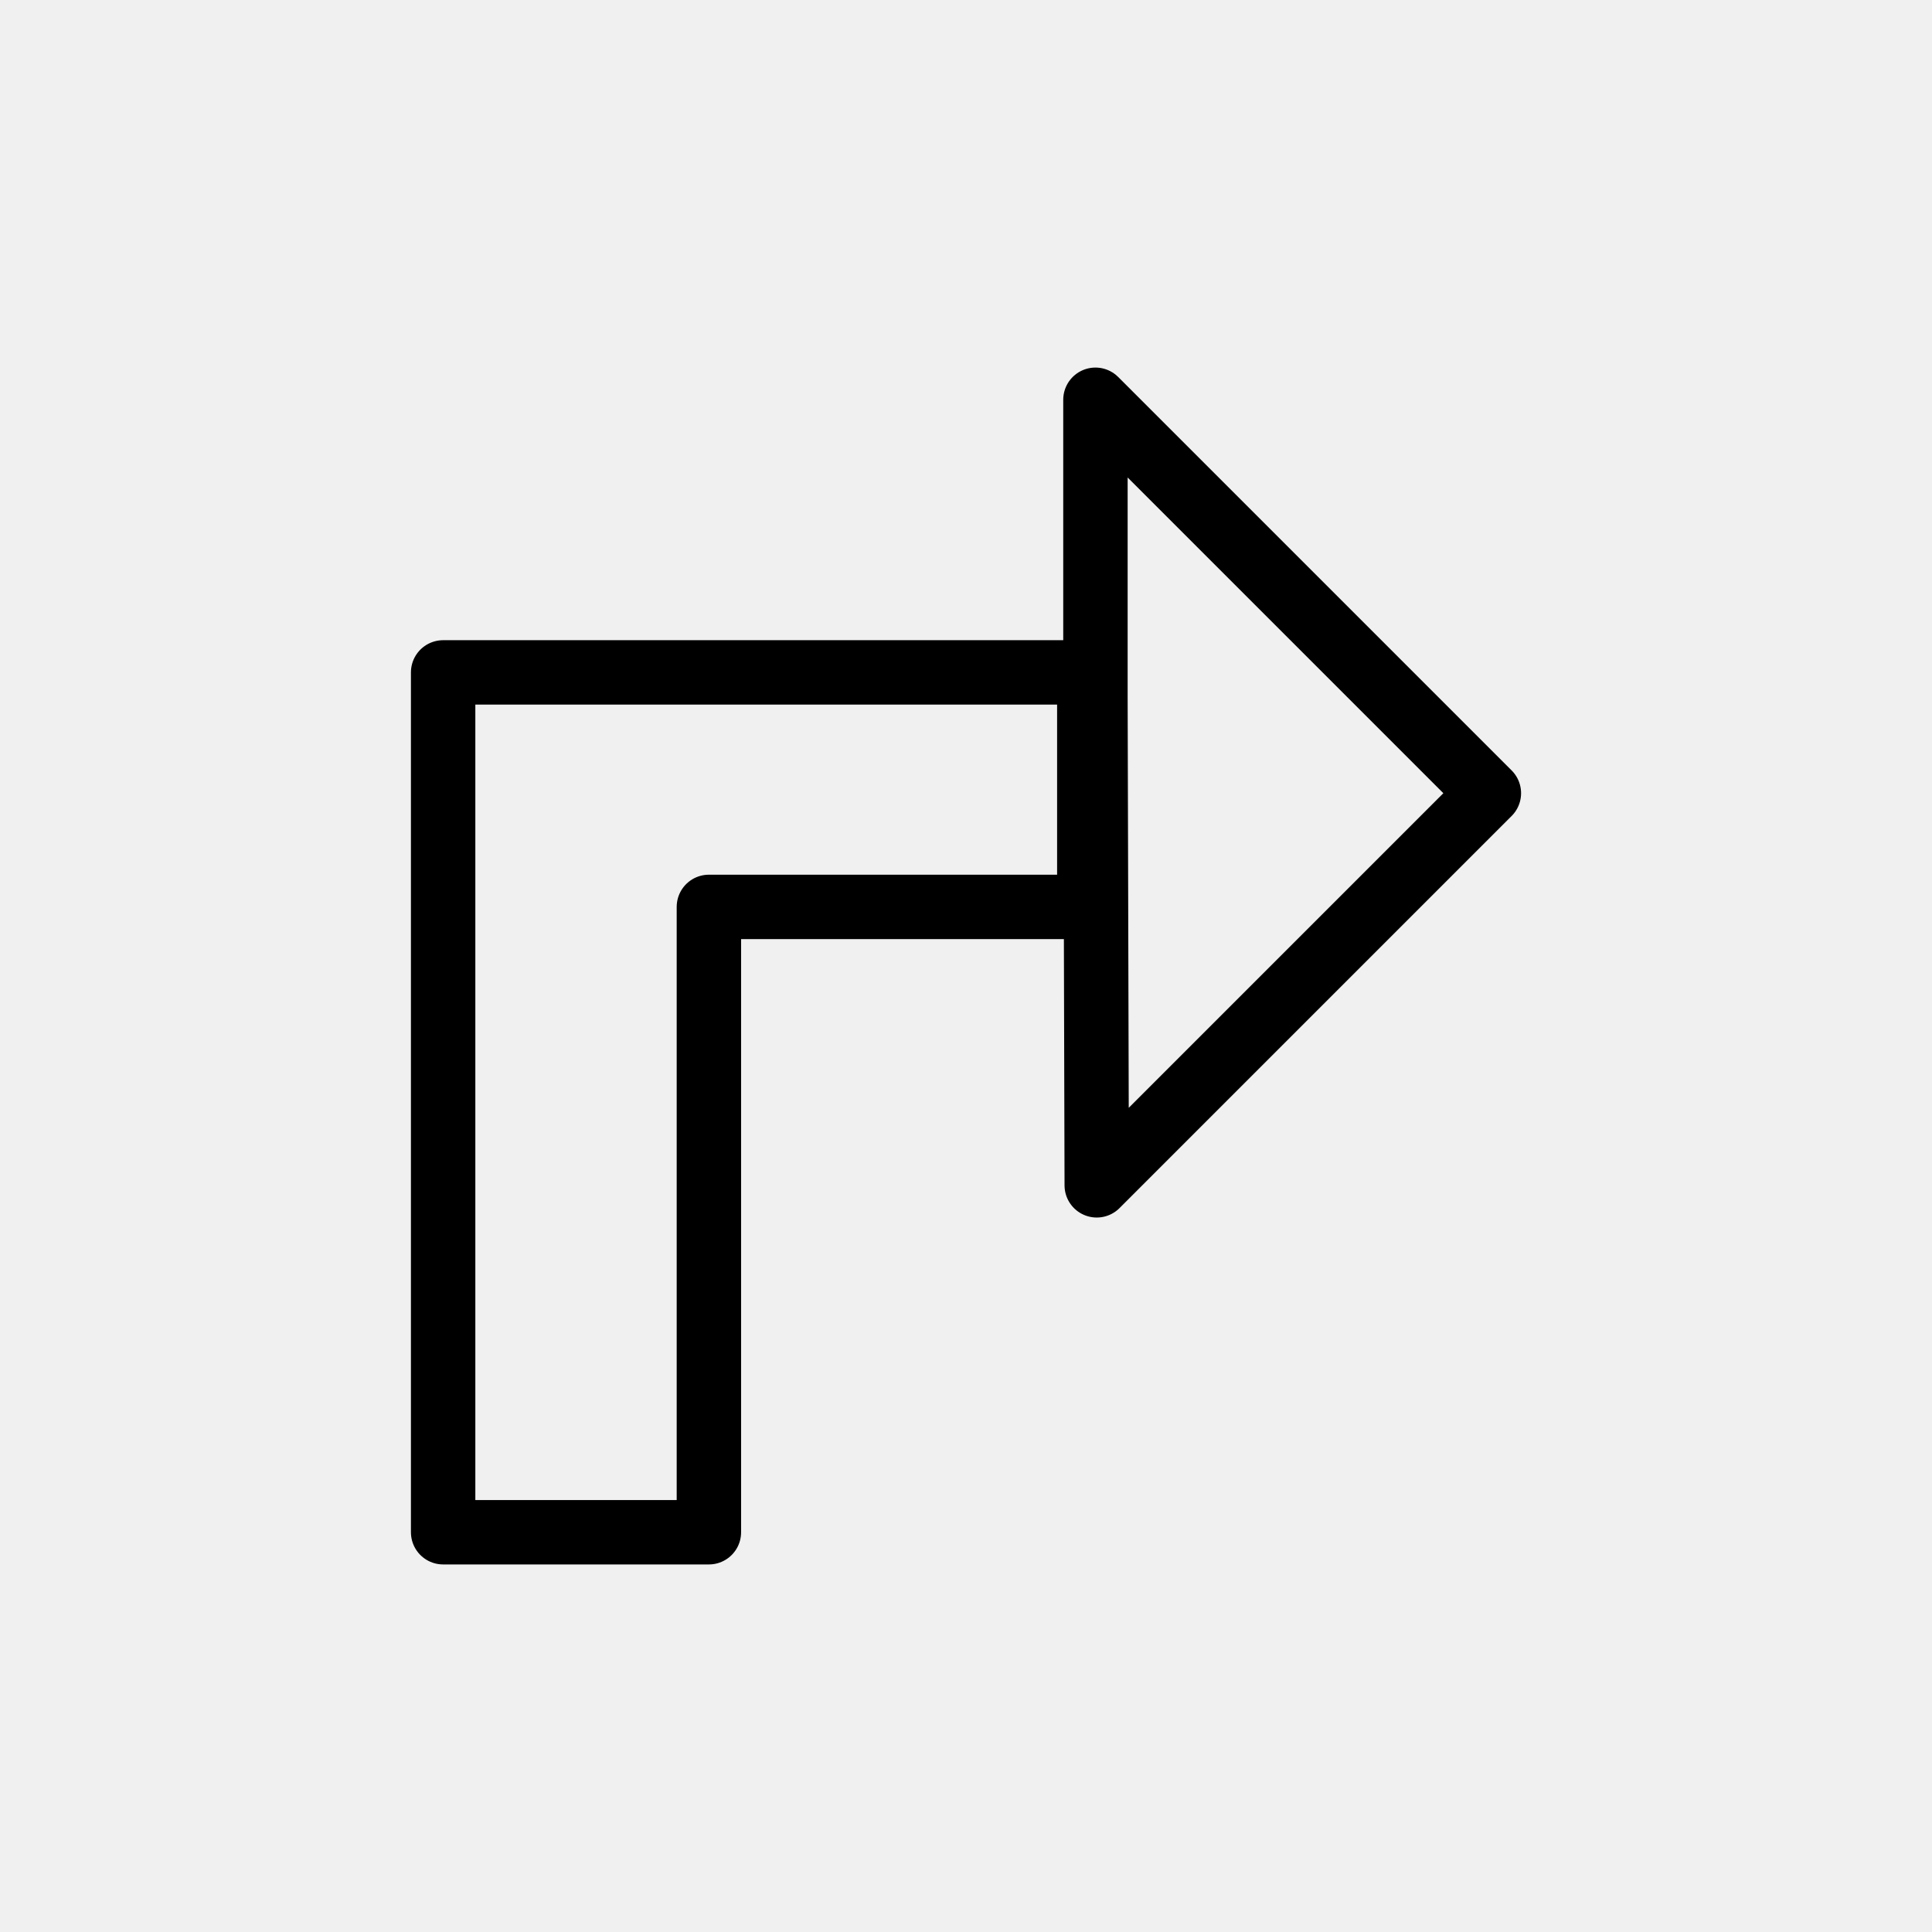
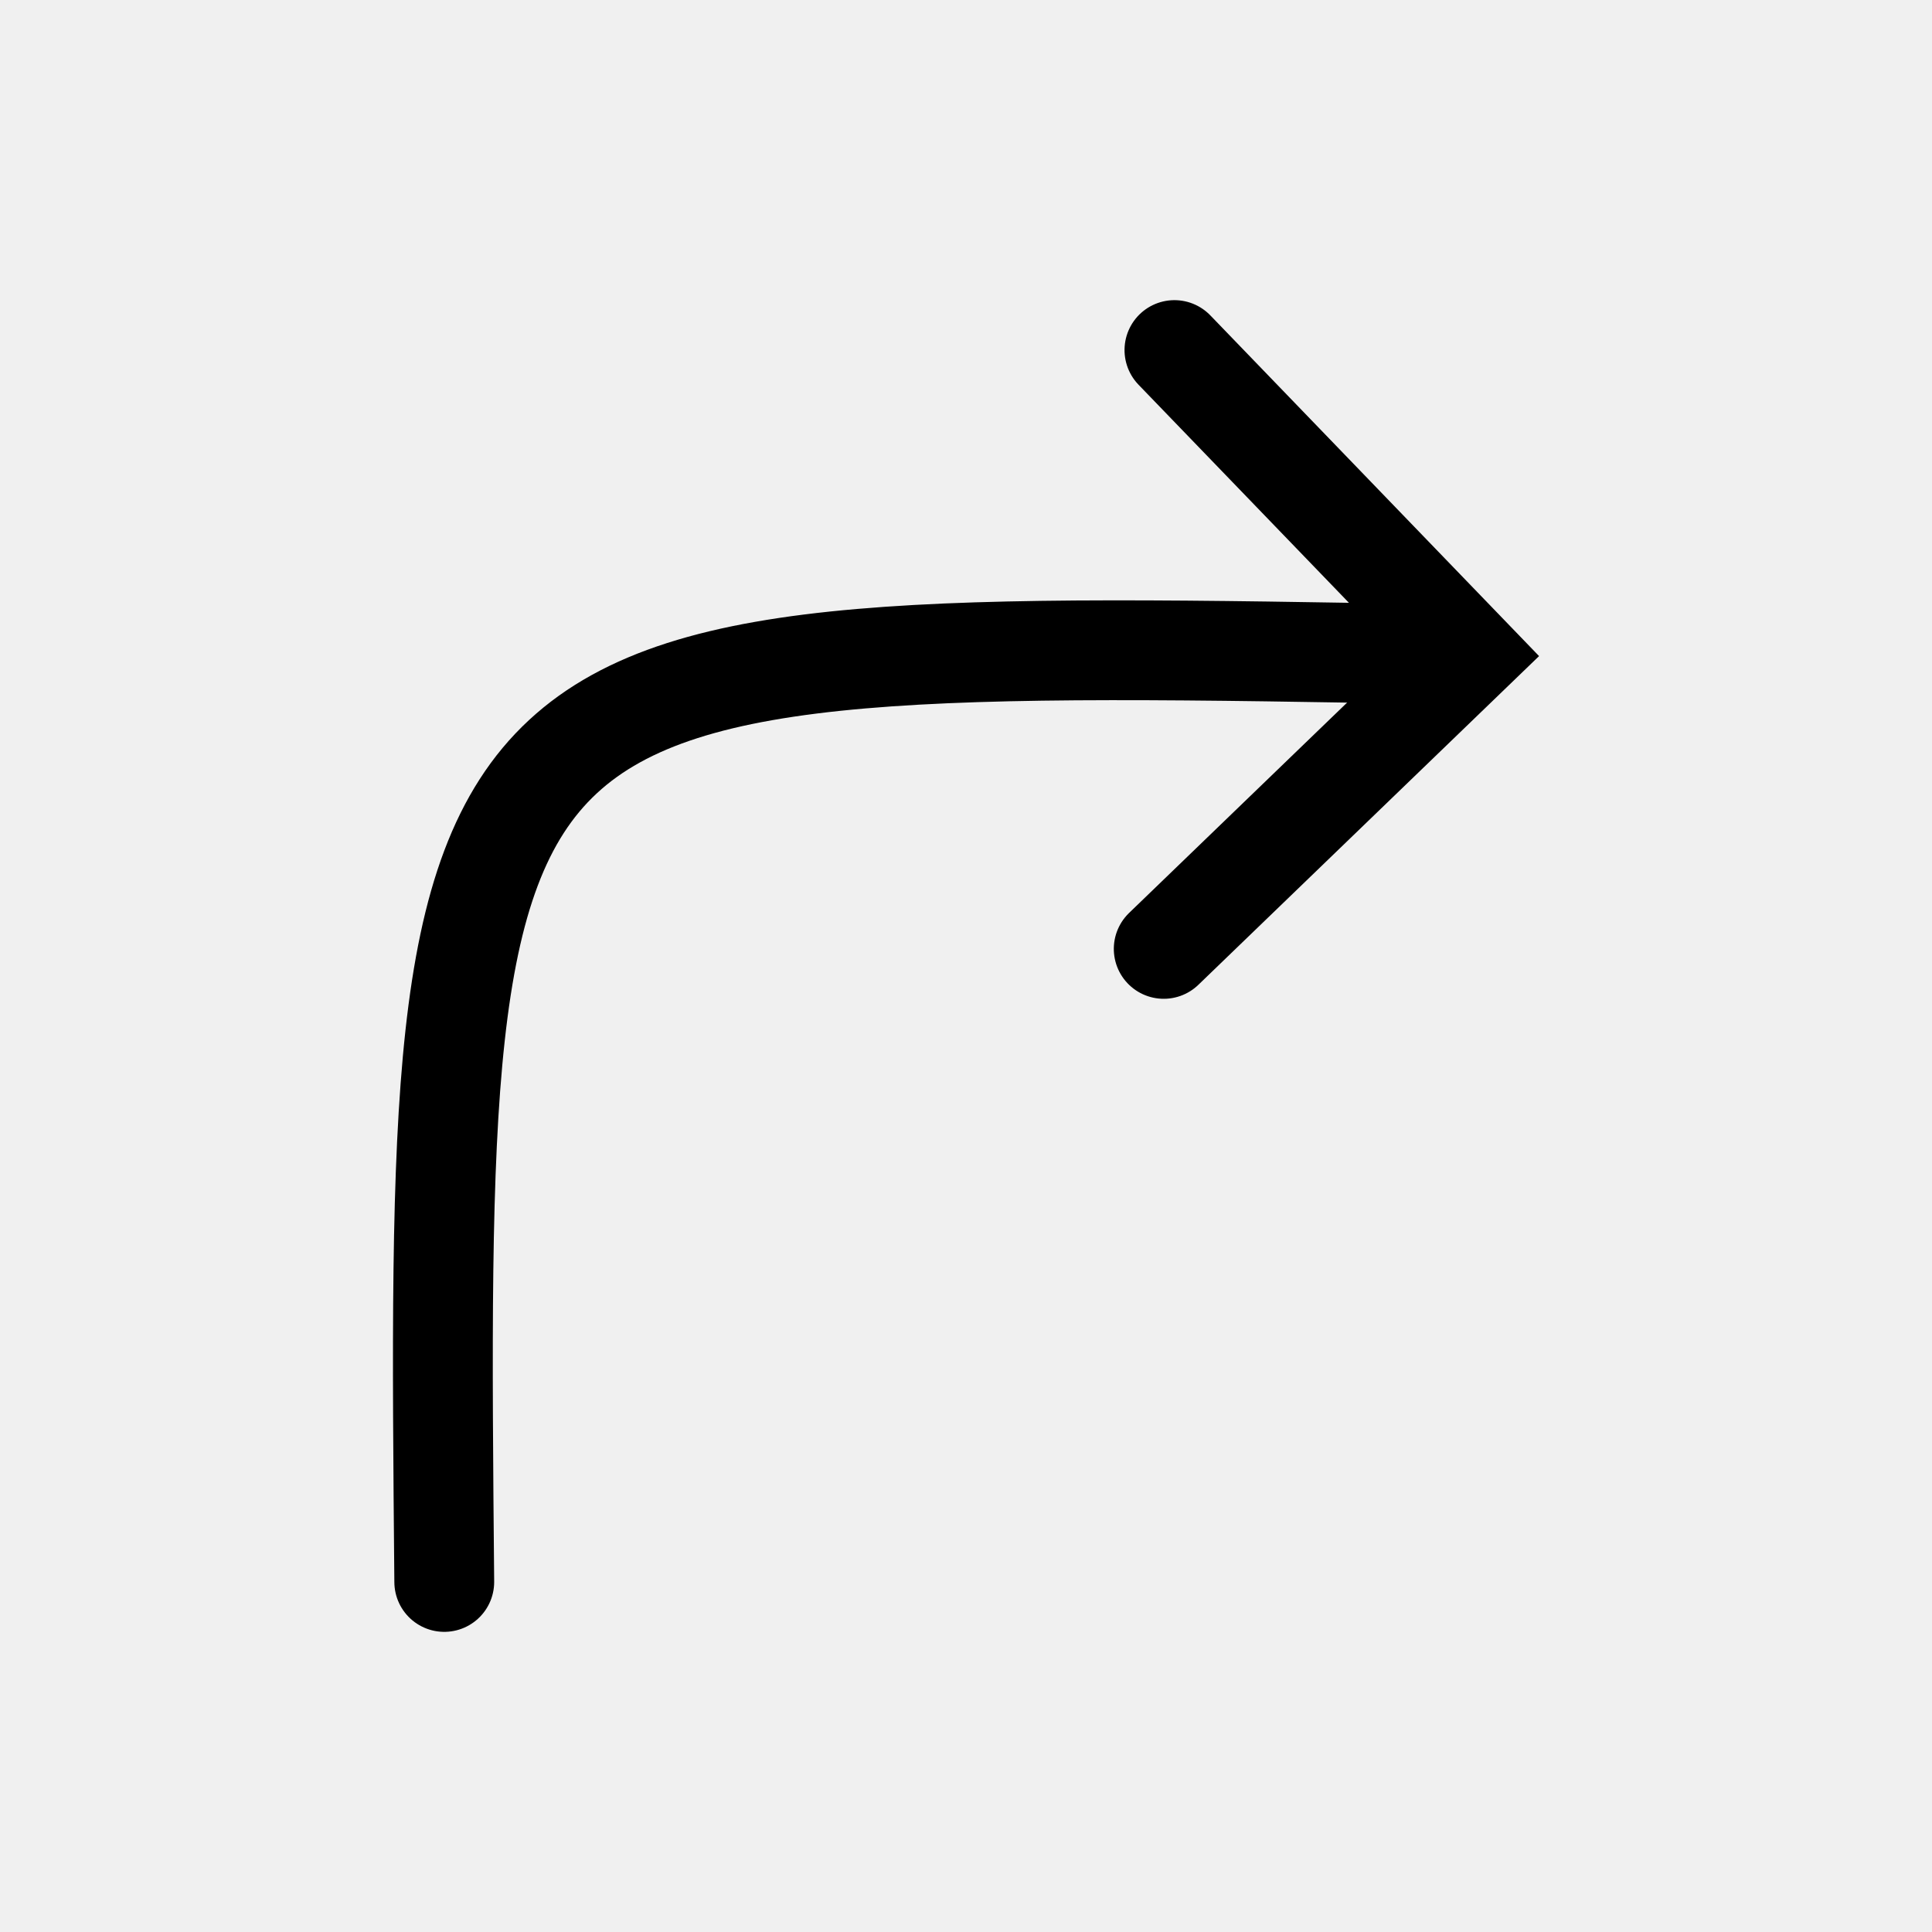
<svg xmlns="http://www.w3.org/2000/svg" xmlns:xlink="http://www.w3.org/1999/xlink" width="120" height="120" viewBox="0 0 120 120" version="1.1" id="svg1" xml:space="preserve">
  <defs id="defs1">
    <marker style="overflow:visible" id="marker26" refX="0" refY="0" orient="auto-start-reverse" markerWidth="1" markerHeight="1" viewBox="0 0 1 1" preserveAspectRatio="xMidYMid">
      <path style="fill:none;stroke:context-stroke;stroke-width:1;stroke-linecap:round" d="M 3,-3 0,0 3,3" transform="rotate(180,0.125,0)" id="path26" />
    </marker>
    <marker style="overflow:visible" id="marker25" refX="0" refY="0" orient="auto-start-reverse" markerWidth="1" markerHeight="1" viewBox="0 0 1 1" preserveAspectRatio="xMidYMid">
      <path style="fill:none;stroke:context-stroke;stroke-width:1;stroke-linecap:round" d="M 3,-3 0,0 3,3" transform="rotate(180,0.125,0)" id="path25" />
    </marker>
    <path id="MJX-11-NCM-I-1D45B" d="M 537,137 C 514,58 481,18 440,18 c -13,0 -20,10 -20,29 0,14 6,37 18,68 40,109 60,181 60,218 0,70 -47,109 -117,109 -59,0 -110,-26 -151,-79 -8,44 -43,79 -94,79 -56,0 -78,-52 -92,-97 -10,-32 -15,-51 -15,-58 0,-9 5,-14 16,-14 5,0 8,1 11,3 5,9 8,16 9,23 18,76 41,114 68,114 18,0 27,-14 27,-42 0,-13 -5,-40 -16,-81 L 87,63 C 84,50 78,24 78,19 c 0,-20 11,-30 33,-30 19,0 33,10 40,30 2,5 8,30 19,73 l 21,89 30,114 c 11,23 28,46 49,70 29,32 65,48 108,48 33,0 49,-22 49,-65 0,-38 -21,-114 -64,-228 -7,-18 -10,-33 -10,-46 0,-49 37,-85 85,-85 44,0 79,25 104,75 19,40 29,67 29,80 0,9 -5,14 -16,14 -3,0 -18,-9 -18,-21 z" />
    <path id="MJX-6-NCM-I-1D448" d="m 642,680 c -19,0 -83,3 -102,3 -15,0 -22,-8 -22,-24 0,-9 7,-14 21,-15 43,0 64,-13 64,-39 0,-6 -1,-13 -3,-20 L 511,232 C 496,175 467,126 424,84 377,39 325,17 269,17 195,17 152,67 152,141 l 1,9 c 0,19 3,41 10,67 l 96,385 c 5,21 14,34 27,39 6,2 23,3 52,3 26,0 37,0 37,24 0,10 -6,15 -17,15 l -127,-3 -127,3 c -16,0 -23,-9 -23,-24 0,-7 3,-12 8,-13 10,-1 18,-2 23,-2 31,-1 49,-3 54,-4 5,-1 7,-4 7,-9 0,-2 -1,-9 -4,-20 L 74,230 c -5,-19 -7,-38 -7,-58 0,-115 83,-194 198,-194 65,0 125,25 180,76 53,48 87,104 103,169 l 88,351 c 13,51 41,69 103,70 14,1 21,9 21,24 v 4 c -3,7 -8,11 -17,11 -19,0 -82,-3 -101,-3 z" />
    <path id="MJX-6-NCM-N-2062" d="" />
    <path id="MJX-6-NCM-I-1D443" d="M 555,683 H 235 c -23,0 -34,-1 -34,-23 0,-11 11,-16 33,-16 20,0 60,3 60,-13 0,-2 -1,-8 -4,-18 L 158,82 C 152,60 142,47 128,42 121,40 103,39 72,39 50,39 40,37 40,16 40,5 46,0 59,0 l 125,3 64,-1 c 11,0 51,-2 64,-2 16,0 24,8 24,24 0,10 -11,15 -32,15 -40,0 -60,4 -60,13 0,0 1,3 3,16 l 60,244 h 165 c 65,0 127,20 185,59 65,43 97,96 97,159 0,99 -94,153 -199,153 m -31,-39 c 87,0 130,-30 130,-90 0,-56 -28,-131 -57,-157 -38,-34 -88,-51 -150,-51 H 313 l 66,264 c 8,34 8,34 50,34 z" />
    <path id="MJX-12-NCM-N-31-7" d="M 269,666 C 228,624 168,603 89,603 v -39 c 52,0 95,8 128,24 V 82 c 0,-18 -4,-30 -13,-35 -9,-5 -34,-8 -74,-8 H 95 V 0 c 25,2 79,3 162,3 83,0 137,-1 162,-3 v 39 h -35 c -41,0 -66,3 -74,8 -8,5 -13,17 -13,35 v 554 c 0,24 -2,30 -28,30 z" />
    <path id="MJX-11-NCM-I-1D45B-7" d="M 537,137 C 514,58 481,18 440,18 c -13,0 -20,10 -20,29 0,14 6,37 18,68 40,109 60,181 60,218 0,70 -47,109 -117,109 -59,0 -110,-26 -151,-79 -8,44 -43,79 -94,79 -56,0 -78,-52 -92,-97 -10,-32 -15,-51 -15,-58 0,-9 5,-14 16,-14 5,0 8,1 11,3 5,9 8,16 9,23 18,76 41,114 68,114 18,0 27,-14 27,-42 0,-13 -5,-40 -16,-81 L 87,63 C 84,50 78,24 78,19 c 0,-20 11,-30 33,-30 19,0 33,10 40,30 2,5 8,30 19,73 l 21,89 30,114 c 11,23 28,46 49,70 29,32 65,48 108,48 33,0 49,-22 49,-65 0,-38 -21,-114 -64,-228 -7,-18 -10,-33 -10,-46 0,-49 37,-85 85,-85 44,0 79,25 104,75 19,40 29,67 29,80 0,9 -5,14 -16,14 -3,0 -18,-9 -18,-21 z" />
    <path id="MJX-7-NCM-I-1D434" d="m 137,3 c 18,0 80,-3 99,-3 15,0 22,8 22,23 0,9 -6,15 -19,16 -29,1 -43,11 -43,30 0,9 9,29 28,59 27,45 46,78 59,100 h 243 c 0,-7 1,-21 4,-43 7,-73 11,-113 11,-118 0,-19 -22,-28 -67,-28 -19,0 -28,-8 -28,-24 0,-10 6,-15 18,-15 24,0 100,3 124,3 20,0 91,-3 111,-3 15,0 22,8 22,24 0,10 -9,15 -27,15 -28,0 -45,2 -50,5 -5,3 -9,12 -10,27 l -60,618 c -3,19 -2,27 -23,27 -12,0 -22,-6 -29,-19 L 178,120 C 148,70 108,43 59,39 43,38 35,30 35,15 35,5 41,0 52,0 68,0 121,3 137,3 M 492,577 522,267 H 307 Z" />
    <path id="MJX-8-NCM-I-1D435" d="m 756,543 c 0,91 -90,140 -188,140 H 236 c -23,0 -33,-1 -33,-24 0,-16 20,-15 32,-15 30,-1 48,-3 53,-4 5,-1 7,-4 7,-9 0,-2 -1,-8 -4,-18 L 159,82 C 154,60 144,47 129,42 122,40 104,39 73,39 52,39 42,31 42,15 42,5 52,0 73,0 h 353 c 65,0 125,20 182,59 63,43 95,96 95,158 0,79 -65,127 -136,141 88,21 189,88 189,185 M 554,644 c 69,0 104,-32 104,-97 0,-51 -20,-93 -62,-127 -42,-34 -89,-50 -140,-50 H 317 l 60,240 c 8,34 8,34 50,34 M 582,299 c 14,-23 21,-46 21,-71 C 603,176 583,131 542,94 501,57 455,39 402,39 H 267 c -10,0 -17,0 -21,1 -6,0 -9,2 -9,5 0,1 0,4 1,8 31,127 55,223 71,287 h 184 c 43,0 72,-14 89,-41 z" />
    <path id="MJX-7-NCM-I-1D436" d="m 148,218 c 0,128 56,258 119,330 51,59 139,118 238,118 104,0 155,-79 155,-187 0,-9 -3,-41 -3,-50 0,-9 6,-14 19,-14 5,0 9,1 12,2 5,7 8,14 10,21 l 62,253 c 0,9 -5,14 -15,14 -4,0 -10,-4 -18,-13 L 662,619 C 623,676 568,705 497,705 442,705 388,692 333,667 222,615 141,533 89,421 63,366 50,310 50,253 50,173 75,108 126,56 177,4 242,-22 322,-22 c 79,0 151,29 216,86 27,23 50,51 69,82 27,45 41,76 41,95 0,9 -5,14 -16,14 -9,0 -14,-4 -16,-13 C 595,177 562,125 517,88 460,41 400,17 338,17 218,17 148,98 148,218 Z" />
    <path id="MJX-10-NCM-I-1D446" d="m 133,157 c 0,24 3,44 8,60 0,10 -5,15 -16,15 -5,0 -9,-2 -11,-4 C 109,223 52,8 52,-8 c 0,-9 5,-14 15,-14 5,0 12,5 21,16 l 45,53 c 35,-46 91,-69 167,-69 66,0 124,27 176,80 52,53 78,112 78,178 0,47 -16,87 -49,119 -15,13 -35,24 -60,33 -23,5 -45,11 -67,17 l -66,18 c -33,9 -58,46 -58,86 0,43 17,80 52,112 35,32 74,48 117,48 92,0 138,-50 138,-149 0,-18 -4,-38 -4,-55 v -3 c 3,-7 8,-11 16,-11 9,0 15,8 19,23 l 53,217 c 0,9 -5,14 -15,14 -5,0 -12,-5 -21,-16 l -43,-52 c -28,45 -75,68 -142,68 -63,0 -120,-24 -170,-71 -52,-48 -78,-103 -78,-166 0,-72 47,-129 106,-145 L 387,296 C 441,281 475,262 475,195 475,149 457,108 422,72 387,36 347,17 302,17 204,17 133,60 133,157 Z" />
    <path id="MJX-9-NCM-I-1D447" d="m 344,631 c 0,-3 -1,-10 -4,-20 L 208,83 C 204,68 200,59 197,55 188,44 154,39 94,39 63,39 49,42 49,16 49,5 56,0 69,0 120,0 192,4 235,3 l 82,-1 c 14,0 69,-2 86,-2 17,0 25,8 25,24 0,10 -12,15 -37,15 -52,0 -82,2 -91,7 -3,2 -5,6 -5,12 l 135,545 c 3,14 6,23 9,26 4,6 28,9 72,9 55,0 93,-4 112,-13 19,-9 29,-30 29,-64 0,-18 -3,-44 -8,-78 -2,-8 -3,-14 -3,-19 0,-11 5,-17 16,-17 9,0 15,9 18,26 l 27,172 c 1,5 2,11 2,17 0,10 -10,15 -31,15 H 125 C 99,677 97,674 89,655 L 30,481 c -3,-9 -5,-15 -6,-19 0,-10 5,-15 16,-15 8,0 15,8 20,23 25,73 50,118 73,137 26,21 76,31 149,31 h 39 c 11,0 23,1 23,-7 z" />
    <marker style="overflow:visible" id="marker7-7" refX="0" refY="0" orient="auto-start-reverse" markerWidth="1" markerHeight="1" viewBox="0 0 1 1" preserveAspectRatio="xMidYMid">
      <path style="fill:context-stroke;fill-rule:evenodd;stroke:none" d="M 0,0 5,-5 -12.5,0 5,5 Z" transform="scale(-0.5)" id="path7-5" />
    </marker>
  </defs>
  <g id="layer9-0-5" style="display:none" transform="matrix(1.142857,0,0,1.142857,-10.47141,-2.900159)">
    <g id="g2" transform="translate(-0.3824396)">
      <rect style="fill:none;stroke:#000000;stroke-width:2.625;stroke-linecap:butt;stroke-linejoin:round;stroke-miterlimit:4;stroke-dasharray:none" id="rect5-6-6" width="54.25" height="18.971" x="11.35" y="23.975" ry="0" />
      <rect style="fill:none;stroke:#000000;stroke-width:2.625;stroke-linecap:butt;stroke-linejoin:round;stroke-miterlimit:4;stroke-dasharray:none" id="rect5-3-1-2" width="54.25" height="18.971" x="11.35" y="67.129" ry="0" />
      <path style="display:inline;fill:none;stroke:#000000;stroke-width:2.188;stroke-linecap:butt;stroke-miterlimit:4;stroke-dasharray:none;marker-end:url(#marker7-7)" d="m 75.071,32.549 c 10.136,6.458 12.622,26.699 3.464,38.52" id="path1-3-1" />
      <ellipse style="display:inline;fill:#000000;fill-opacity:1;stroke:#000000;stroke-width:1.75;stroke-linecap:butt;stroke-miterlimit:4;stroke-dasharray:none;stroke-opacity:1" id="path10-2" cx="75.747" cy="32.837" rx="1.685" ry="1.687" />
      <use data-c="1D45B" xlink:href="#MJX-11-NCM-I-1D45B" id="use1-3" transform="matrix(0.04322879,0,0,-0.05100165,88.14502,66.0285)" style="display:inline;fill:#000000;stroke:#000000;stroke-width:0" />
    </g>
  </g>
  <g id="g17" style="display:none" transform="matrix(1.142857,0,0,1.142857,-10.47141,-2.900159)">
    <g id="g15" transform="translate(-0.3824396)">
      <rect style="fill:none;stroke:#000000;stroke-width:2.625;stroke-linecap:butt;stroke-linejoin:round;stroke-miterlimit:4;stroke-dasharray:none" id="rect11" width="54.25" height="18.971" x="11.35" y="23.975" ry="0" />
      <rect style="fill:none;stroke:#000000;stroke-width:2.625;stroke-linecap:butt;stroke-linejoin:round;stroke-miterlimit:4;stroke-dasharray:none" id="rect12" width="54.25" height="18.971" x="11.35" y="67.129" ry="0" />
      <path style="display:inline;fill:none;stroke:#000000;stroke-width:2.188;stroke-linecap:butt;stroke-miterlimit:4;stroke-dasharray:none;marker-end:url(#marker7-7)" d="m 75.071,32.549 c 10.136,6.458 12.622,26.699 3.464,38.52" id="path12" />
      <ellipse style="display:inline;fill:#000000;fill-opacity:1;stroke:#000000;stroke-width:1.75;stroke-linecap:butt;stroke-miterlimit:4;stroke-dasharray:none;stroke-opacity:1" id="ellipse12" cx="75.747" cy="32.837" rx="1.685" ry="1.687" />
    </g>
    <use data-c="31" xlink:href="#MJX-12-NCM-N-31-7" id="use1-28-6-3" transform="matrix(0.05473826,0,0,-0.04672347,87.32164,70.59656)" style="display:inline;fill:#000000;stroke:#000000;stroke-width:0" />
  </g>
  <g id="layer5" style="display:none">
    <g id="g8" transform="translate(0.02675724,-0.188818)">
      <rect style="fill:none;stroke:#8a3ffc;stroke-width:5;stroke-linecap:butt;stroke-linejoin:round;stroke-dasharray:none;stroke-opacity:1" id="rect6" width="84.853" height="2.912" x="16.617" y="38.672" />
      <path style="fill:none;stroke:#8a3ffc;stroke-width:6.6;stroke-linecap:butt;stroke-linejoin:round;stroke-dasharray:none;stroke-opacity:1" d="M 68.943,80.08 C 19.614,79.263 12.124,84.793 15.203,50.912" id="path8" />
      <circle style="fill:#ffffff;stroke:#8a3ffc;stroke-width:2;stroke-linecap:butt;stroke-linejoin:round;stroke-dasharray:none;stroke-opacity:1" id="path4" cx="14.761" cy="40.128" r="12.993" />
      <circle style="display:inline;fill:#ffffff;stroke:#8a3ffc;stroke-width:2;stroke-linecap:butt;stroke-linejoin:round;stroke-dasharray:none;stroke-opacity:1" id="path4-35" cx="105.186" cy="40.128" r="12.993" />
      <circle style="display:inline;fill:#ffffff;stroke:#8a3ffc;stroke-width:2;stroke-linecap:butt;stroke-linejoin:round;stroke-dasharray:none;stroke-opacity:1" id="path4-35-6" cx="79.905" cy="80.25" r="12.993" />
    </g>
  </g>
  <g id="layer2" style="display:none">
    <path style="fill:none;stroke:#000000;stroke-width:3;stroke-dasharray:none" d="M 21.188,19.911 V 99.911 L 97.652,55.279 Z" id="path2" />
  </g>
  <g id="layer4" style="display:none">
    <rect style="fill:none;stroke:#000000;stroke-width:3;stroke-dasharray:none" id="rect4" width="38" height="88.388" x="13" y="15.806" ry="5.127" rx="4.52" />
    <rect style="display:inline;fill:none;stroke:#000000;stroke-width:3;stroke-dasharray:none" id="rect4-3" width="38" height="88.388" x="69" y="15.806" ry="5.127" rx="4.52" />
  </g>
  <g id="layer1" transform="matrix(1.142857,0,0,1.142857,-10.47141,-2.900159)" style="display:none">
    <g id="box" transform="matrix(3.5,0,0,3.499356,-20.69171,2.615503)" style="display:inline">
      <rect style="fill:#1a1a1a" id="rect1" width="0.5" height="20" x="13.531" y="4.979" ry="0.206" />
      <rect style="fill:#1a1a1a" id="rect1-5" height="0.5" x="13.53" y="24.482" width="20" ry="0.25" />
    </g>
    <g id="layer3" style="display:inline" transform="translate(44,44.00184)">
      <path id="use1" d="m 24.786,8.155 c 3.419,-5.128 5.129,-10.066 5.129,-14.687 0,-3.419 -1.33,-5.128 -3.926,-5.128 -2.469,0 -4.812,1.836 -7.155,5.571 -1.456,2.342 -2.596,4.432 -3.419,6.331 C 12.122,7.775 10.476,14.993 10.476,21.83 l -4.686,4.558 c -0.253,0.317 -0.38,0.57 -0.38,0.76 0,0.696 0.317,1.076 1.013,1.076 0.253,0 1.646,-1.266 4.242,-3.798 0.886,6.204 3.293,9.306 7.155,9.306 2.343,0 5.192,-1.456 8.485,-4.432 1.013,-0.886 1.52,-1.519 1.52,-1.899 0,-0.696 -0.317,-1.013 -1.013,-1.013 -0.19,0 -0.507,0.19 -0.95,0.633 -3.293,3.229 -5.952,4.811 -7.915,4.811 -2.343,0 -3.546,-2.596 -3.546,-7.85 0,-3.798 -0.063,-3.355 1.583,-5.001 3.103,-3.102 6.079,-6.711 8.801,-10.826 m 1.266,-17.916 c 1.266,0 1.9,1.013 1.9,2.975 0,6.774 -4.242,14.687 -12.79,23.804 0.886,-5.001 4.052,-16.65 6.142,-21.081 1.836,-3.798 3.419,-5.698 4.749,-5.698 z" style="fill:#000000;stroke:#000000;stroke-width:0" />
    </g>
  </g>
  <g id="g16" transform="matrix(1.142857,0,0,1.142857,-10.47141,-2.900159)" style="display:none">
    <g id="g14" transform="matrix(3.5,0,0,3.499356,-29.44171,2.615503)" style="display:inline">
      <rect style="fill:#1a1a1a" id="rect8" width="0.5" height="20" x="12.531" y="4.979" ry="0.206" />
      <rect style="display:inline;fill:#1a1a1a" id="rect9" width="0.5" height="20" x="32.03" y="4.979" ry="0.206" />
      <rect style="fill:#1a1a1a" id="rect10" height="0.5" x="12.53" y="24.482" width="20" ry="0.25" />
      <path style="display:inline;fill:none;fill-opacity:1;stroke:#000000;stroke-width:0.75;stroke-linecap:round;stroke-linejoin:round;stroke-dasharray:none;stroke-dashoffset:0;stroke-opacity:1" d="m 37.117,12.611 2.63,1.942 -2.508,2.792" id="path17-2-8" />
      <path style="display:inline;fill:none;fill-opacity:1;stroke:#000000;stroke-width:0.75;stroke-linecap:round;stroke-linejoin:round;stroke-dasharray:none;stroke-dashoffset:0;stroke-opacity:1" d="m 33.905,12.611 2.63,1.942 -2.508,2.792" id="path17-7" />
    </g>
    <path id="path14" d="m 56.536,52.157 c 3.419,-5.128 5.129,-10.066 5.129,-14.687 0,-3.419 -1.33,-5.128 -3.926,-5.128 -2.469,0 -4.812,1.836 -7.155,5.571 -1.456,2.342 -2.596,4.432 -3.419,6.331 -3.293,7.534 -4.939,14.751 -4.939,21.588 l -4.686,4.558 c -0.253,0.317 -0.38,0.57 -0.38,0.76 0,0.696 0.317,1.076 1.013,1.076 0.253,0 1.646,-1.266 4.242,-3.798 0.886,6.204 3.293,9.306 7.155,9.306 2.343,0 5.192,-1.456 8.485,-4.432 1.013,-0.886 1.52,-1.519 1.52,-1.899 0,-0.696 -0.317,-1.013 -1.013,-1.013 -0.19,0 -0.507,0.19 -0.95,0.633 -3.293,3.229 -5.952,4.811 -7.915,4.811 -2.343,0 -3.546,-2.596 -3.546,-7.85 0,-3.798 -0.063,-3.355 1.583,-5.001 3.103,-3.102 6.079,-6.711 8.801,-10.826 m 1.266,-17.916 c 1.266,0 1.9,1.013 1.9,2.975 0,6.774 -4.242,14.687 -12.79,23.804 0.886,-5.001 4.052,-16.65 6.142,-21.081 1.836,-3.798 3.419,-5.698 4.749,-5.698 z" style="display:inline;fill:#000000;stroke:#000000;stroke-width:0" />
  </g>
  <g id="g25" transform="matrix(1.142857,0,0,1.142857,-10.47141,-2.900159)" style="display:none">
    <g id="g23" transform="matrix(3.5,0,0,3.499356,-32.94171,2.615503)" style="display:inline">
      <rect style="fill:#1a1a1a" id="rect21" width="0.5" height="20" x="13.531" y="4.979" ry="0.206" />
      <rect style="display:inline;fill:#1a1a1a" id="rect22" width="0.5" height="20" x="33.03" y="4.979" ry="0.206" />
      <rect style="fill:#1a1a1a" id="rect23" height="0.5" x="13.53" y="24.482" width="20" ry="0.25" />
    </g>
    <path id="path24" d="m 56.536,52.157 c 3.419,-5.128 5.129,-10.066 5.129,-14.687 0,-3.419 -1.33,-5.128 -3.926,-5.128 -2.469,0 -4.812,1.836 -7.155,5.571 -1.456,2.342 -2.596,4.432 -3.419,6.331 -3.293,7.534 -4.939,14.751 -4.939,21.588 l -4.686,4.558 c -0.253,0.317 -0.38,0.57 -0.38,0.76 0,0.696 0.317,1.076 1.013,1.076 0.253,0 1.646,-1.266 4.242,-3.798 0.886,6.204 3.293,9.306 7.155,9.306 2.343,0 5.192,-1.456 8.485,-4.432 1.013,-0.886 1.52,-1.519 1.52,-1.899 0,-0.696 -0.317,-1.013 -1.013,-1.013 -0.19,0 -0.507,0.19 -0.95,0.633 -3.293,3.229 -5.952,4.811 -7.915,4.811 -2.343,0 -3.546,-2.596 -3.546,-7.85 0,-3.798 -0.063,-3.355 1.583,-5.001 3.103,-3.102 6.079,-6.711 8.801,-10.826 m 1.266,-17.916 c 1.266,0 1.9,1.013 1.9,2.975 0,6.774 -4.242,14.687 -12.79,23.804 0.886,-5.001 4.052,-16.65 6.142,-21.081 1.836,-3.798 3.419,-5.698 4.749,-5.698 z" style="display:inline;fill:#000000;stroke:#000000;stroke-width:0" />
    <rect style="fill:none;stroke:#000000;stroke-width:1.75;stroke-linejoin:round;stroke-opacity:0" id="rect26" width="2.63" height="45.476" x="110.632" y="44.765" />
    <path style="fill:none;fill-opacity:1;stroke:#000000;stroke-width:2.625;stroke-linecap:round;stroke-linejoin:round;stroke-dasharray:none;stroke-dashoffset:0;stroke-opacity:1" d="m 109.154,64.352 -9.429,-7.867 9.146,-7.996" id="path17" />
    <path style="fill:none;fill-opacity:1;stroke:#000000;stroke-width:2.625;stroke-linecap:round;stroke-linejoin:round;stroke-dasharray:none;stroke-dashoffset:0;stroke-opacity:1" d="m 98.654,64.352 -9.429,-7.867 9.146,-8.421" id="path18" />
  </g>
  <g id="layer9" style="display:none">
    <path style="fill:none;fill-opacity:1;stroke:#000000;stroke-width:4;stroke-linecap:round;stroke-linejoin:round;stroke-dasharray:none;stroke-dashoffset:0;stroke-opacity:1;marker-end:url(#marker26)" d="M 14.646,53.189 C 11.117,-1.268 103.444,-13.292 105.203,53.334" id="path20" />
    <path style="fill:none;fill-opacity:1;stroke:#000000;stroke-width:4;stroke-linecap:round;stroke-linejoin:round;stroke-dasharray:none;stroke-dashoffset:0;stroke-opacity:1;marker-end:url(#marker25)" d="m 105.11,66.97 c 3.635,51.836 -88.513,63.468 -90.406,0.045" id="path21" />
  </g>
-   <g id="layer12" style="display:inline">
+   <g id="layer12" style="display:none">
    <g id="g28" transform="translate(-1.121333,9.883203)">
      <path style="fill:none;fill-opacity:1;stroke:#000000;stroke-width:4;stroke-linecap:round;stroke-linejoin:round;stroke-dasharray:none;stroke-dashoffset:0;stroke-opacity:1" d="m 28.645,85.287 h 16.507 V 46.446 H 68.78 V 31.881 H 28.645 Z" id="path27" />
      <path style="fill:none;fill-opacity:1;stroke:#000000;stroke-width:4;stroke-linecap:round;stroke-linejoin:round;stroke-dasharray:none;stroke-dashoffset:0;stroke-opacity:1" d="M 69.161,33.396 V 14.947 L 93.598,39.384 70.699,62.283 69.242,63.74 Z" id="path28" />
    </g>
  </g>
  <g id="layer6" style="display:none">
    <g data-mml-node="math" data-latex="UP" data-semantic-type="infixop" data-semantic-role="implicit" data-semantic-annotation="clearspeak:simple;clearspeak:unit;depth:1" data-semantic-id="3" data-semantic-children="0,1" data-semantic-content="2" data-semantic-attributes="latex:UP" data-semantic-owns="0 2 1" aria-level="0" data-speech-node="true" data-semantic-structure="(3 0 2 1)" id="g12-1" transform="matrix(0.05926404,0,0,-0.07749229,9.01875,93.38559)" style="display:inline;fill:#000000;stroke:#000000;stroke-width:0">
      <g data-mml-node="mi" data-latex="U" data-semantic-type="identifier" data-semantic-role="latinletter" data-semantic-font="italic" data-semantic-annotation="clearspeak:simple;nemeth:number;depth:2" data-semantic-id="0" data-semantic-parent="3" data-semantic-attributes="latex:U" aria-level="1" data-speech-node="true" id="g9-8" style="stroke-width:0">
        <use data-c="1D448" xlink:href="#MJX-6-NCM-I-1D448" id="use8-7" style="stroke-width:0" />
      </g>
      <g data-mml-node="mo" data-semantic-type="operator" data-semantic-role="multiplication" data-semantic-annotation="depth:2" data-semantic-id="2" data-semantic-parent="3" data-semantic-added="true" data-semantic-operator="infixop,⁢" aria-level="1" data-speech-node="true" transform="translate(760)" id="g10-9" style="stroke-width:0">
        <use data-c="2062" xlink:href="#MJX-6-NCM-N-2062" id="use9-2" style="stroke-width:0" />
      </g>
      <g data-mml-node="mi" data-latex="P" data-semantic-type="identifier" data-semantic-role="latinletter" data-semantic-font="italic" data-semantic-annotation="clearspeak:simple;depth:2" data-semantic-id="1" data-semantic-parent="3" data-semantic-attributes="latex:P" aria-level="1" data-speech-node="true" transform="translate(760)" id="g11-0" style="stroke-width:0">
        <use data-c="1D443" xlink:href="#MJX-6-NCM-I-1D443" id="use10-2" style="stroke-width:0" />
      </g>
      <use data-c="31" xlink:href="#MJX-12-NCM-N-31-7" id="use1-28" transform="matrix(0.8567236,0,0,0.4869885,1294.511,714.169)" style="display:inline;fill:#000000;stroke:#000000;stroke-width:0" />
    </g>
  </g>
  <g id="layer11" style="display:none">
    <rect style="fill:none;fill-opacity:1;stroke:#000000;stroke-width:3;stroke-linejoin:round;stroke-dasharray:none;stroke-opacity:1" id="rect2" width="80" height="80" x="20" y="20" />
  </g>
  <g id="g13" style="display:none">
    <g data-mml-node="math" data-latex="UP" data-semantic-type="infixop" data-semantic-role="implicit" data-semantic-annotation="clearspeak:simple;clearspeak:unit;depth:1" data-semantic-id="3" data-semantic-children="0,1" data-semantic-content="2" data-semantic-attributes="latex:UP" data-semantic-owns="0 2 1" aria-level="0" data-speech-node="true" data-semantic-structure="(3 0 2 1)" id="g12" transform="matrix(0.05926404,0,0,-0.07749229,8.98095,93.34215)" style="display:inline;fill:#000000;stroke:#000000;stroke-width:0">
      <g data-mml-node="mi" data-latex="U" data-semantic-type="identifier" data-semantic-role="latinletter" data-semantic-font="italic" data-semantic-annotation="clearspeak:simple;nemeth:number;depth:2" data-semantic-id="0" data-semantic-parent="3" data-semantic-attributes="latex:U" aria-level="1" data-speech-node="true" id="g9" style="stroke-width:0">
        <use data-c="1D448" xlink:href="#MJX-6-NCM-I-1D448" id="use8" style="stroke-width:0" />
      </g>
      <g data-mml-node="mo" data-semantic-type="operator" data-semantic-role="multiplication" data-semantic-annotation="depth:2" data-semantic-id="2" data-semantic-parent="3" data-semantic-added="true" data-semantic-operator="infixop,⁢" aria-level="1" data-speech-node="true" transform="translate(760)" id="g10" style="stroke-width:0">
        <use data-c="2062" xlink:href="#MJX-6-NCM-N-2062" id="use9" style="stroke-width:0" />
      </g>
      <g data-mml-node="mi" data-latex="P" data-semantic-type="identifier" data-semantic-role="latinletter" data-semantic-font="italic" data-semantic-annotation="clearspeak:simple;depth:2" data-semantic-id="1" data-semantic-parent="3" data-semantic-attributes="latex:P" aria-level="1" data-speech-node="true" transform="translate(760)" id="g11" style="stroke-width:0">
        <use data-c="1D443" xlink:href="#MJX-6-NCM-I-1D443" id="use10" style="stroke-width:0" />
      </g>
      <use data-c="1D45B" xlink:href="#MJX-11-NCM-I-1D45B-7" id="use1-29" transform="matrix(0.7910306,0,0,0.5714962,1270.57,733.163)" style="display:inline;fill:#000000;stroke:#000000;stroke-width:0" />
    </g>
  </g>
  <g id="layer7" style="display:none;stroke:#8a3ffc;stroke-opacity:1">
    <use data-c="1D434" xlink:href="#MJX-7-NCM-I-1D434" id="use1-7" transform="matrix(0.04373178,0,0,-0.04189944,14.46939,50)" style="fill:#8a3ffc;fill-opacity:1;stroke:#8a3ffc;stroke-width:0;stroke-opacity:1" />
    <use data-c="1D435" xlink:href="#MJX-8-NCM-I-1D435" id="use1-36" transform="matrix(0.04201681,0,0,-0.04392387,72.23529,50)" style="fill:#8a3ffc;fill-opacity:1;stroke:#8a3ffc;stroke-width:0;stroke-opacity:1" />
    <use data-c="1D436" xlink:href="#MJX-7-NCM-I-1D436" id="use1-20" transform="matrix(0.04225352,0,0,-0.04126547,42.88732,99.09216)" style="fill:#8a3ffc;fill-opacity:1;stroke:#8a3ffc;stroke-width:0;stroke-opacity:1" />
    <rect style="fill:#ffffff;stroke:#8a3ffc;stroke-width:4.1;stroke-linecap:butt;stroke-linejoin:round;stroke-dasharray:none;stroke-opacity:1" id="rect13" width="113.137" height="3.359" x="3.431" y="58.321" />
  </g>
  <g id="layer8" style="display:none">
    <use data-c="1D446" xlink:href="#MJX-10-NCM-I-1D446" id="use1-4" transform="matrix(0.1349073,0,0,-0.1100413,12.98482,97.57909)" style="fill:#000000;stroke:#000000;stroke-width:0" />
  </g>
  <g id="layer10" style="display:none">
    <use data-c="1D447" xlink:href="#MJX-9-NCM-I-1D447" id="use1-9" transform="matrix(0.1176471,0,0,-0.1181684,17.17647,100)" style="fill:#000000;stroke:#000000;stroke-width:0" />
  </g>
-   <g id="g31" style="display:none">
-     <g id="g30" transform="matrix(-1,0,0,1,121.1213,9.883203)">
-       <path style="fill:#000000;fill-opacity:1;stroke:#000000;stroke-width:4;stroke-linecap:round;stroke-linejoin:round;stroke-dasharray:none;stroke-dashoffset:0;stroke-opacity:1" d="m 28.645,85.287 h 16.507 V 46.446 H 68.78 V 31.881 H 28.645 Z" id="path29" />
-       <path style="fill:#000000;fill-opacity:1;stroke:#000000;stroke-width:4;stroke-linecap:round;stroke-linejoin:round;stroke-dasharray:none;stroke-dashoffset:0;stroke-opacity:1" d="M 69.161,33.396 V 14.947 L 93.598,39.384 70.699,62.283 69.242,63.74 Z" id="path30" />
-     </g>
+   <g id="g31" style="display:inline">
+     <path style="fill:none;stroke:#000000;stroke-width:6.2;stroke-linecap:round;stroke-linejoin:round;stroke-dasharray:none;marker-end:url(#marker26)" d="M 27.594,98.257 C 27.062,39.511 27.086,39.525 89.661,40.645" id="path1" />
  </g>
</svg>
